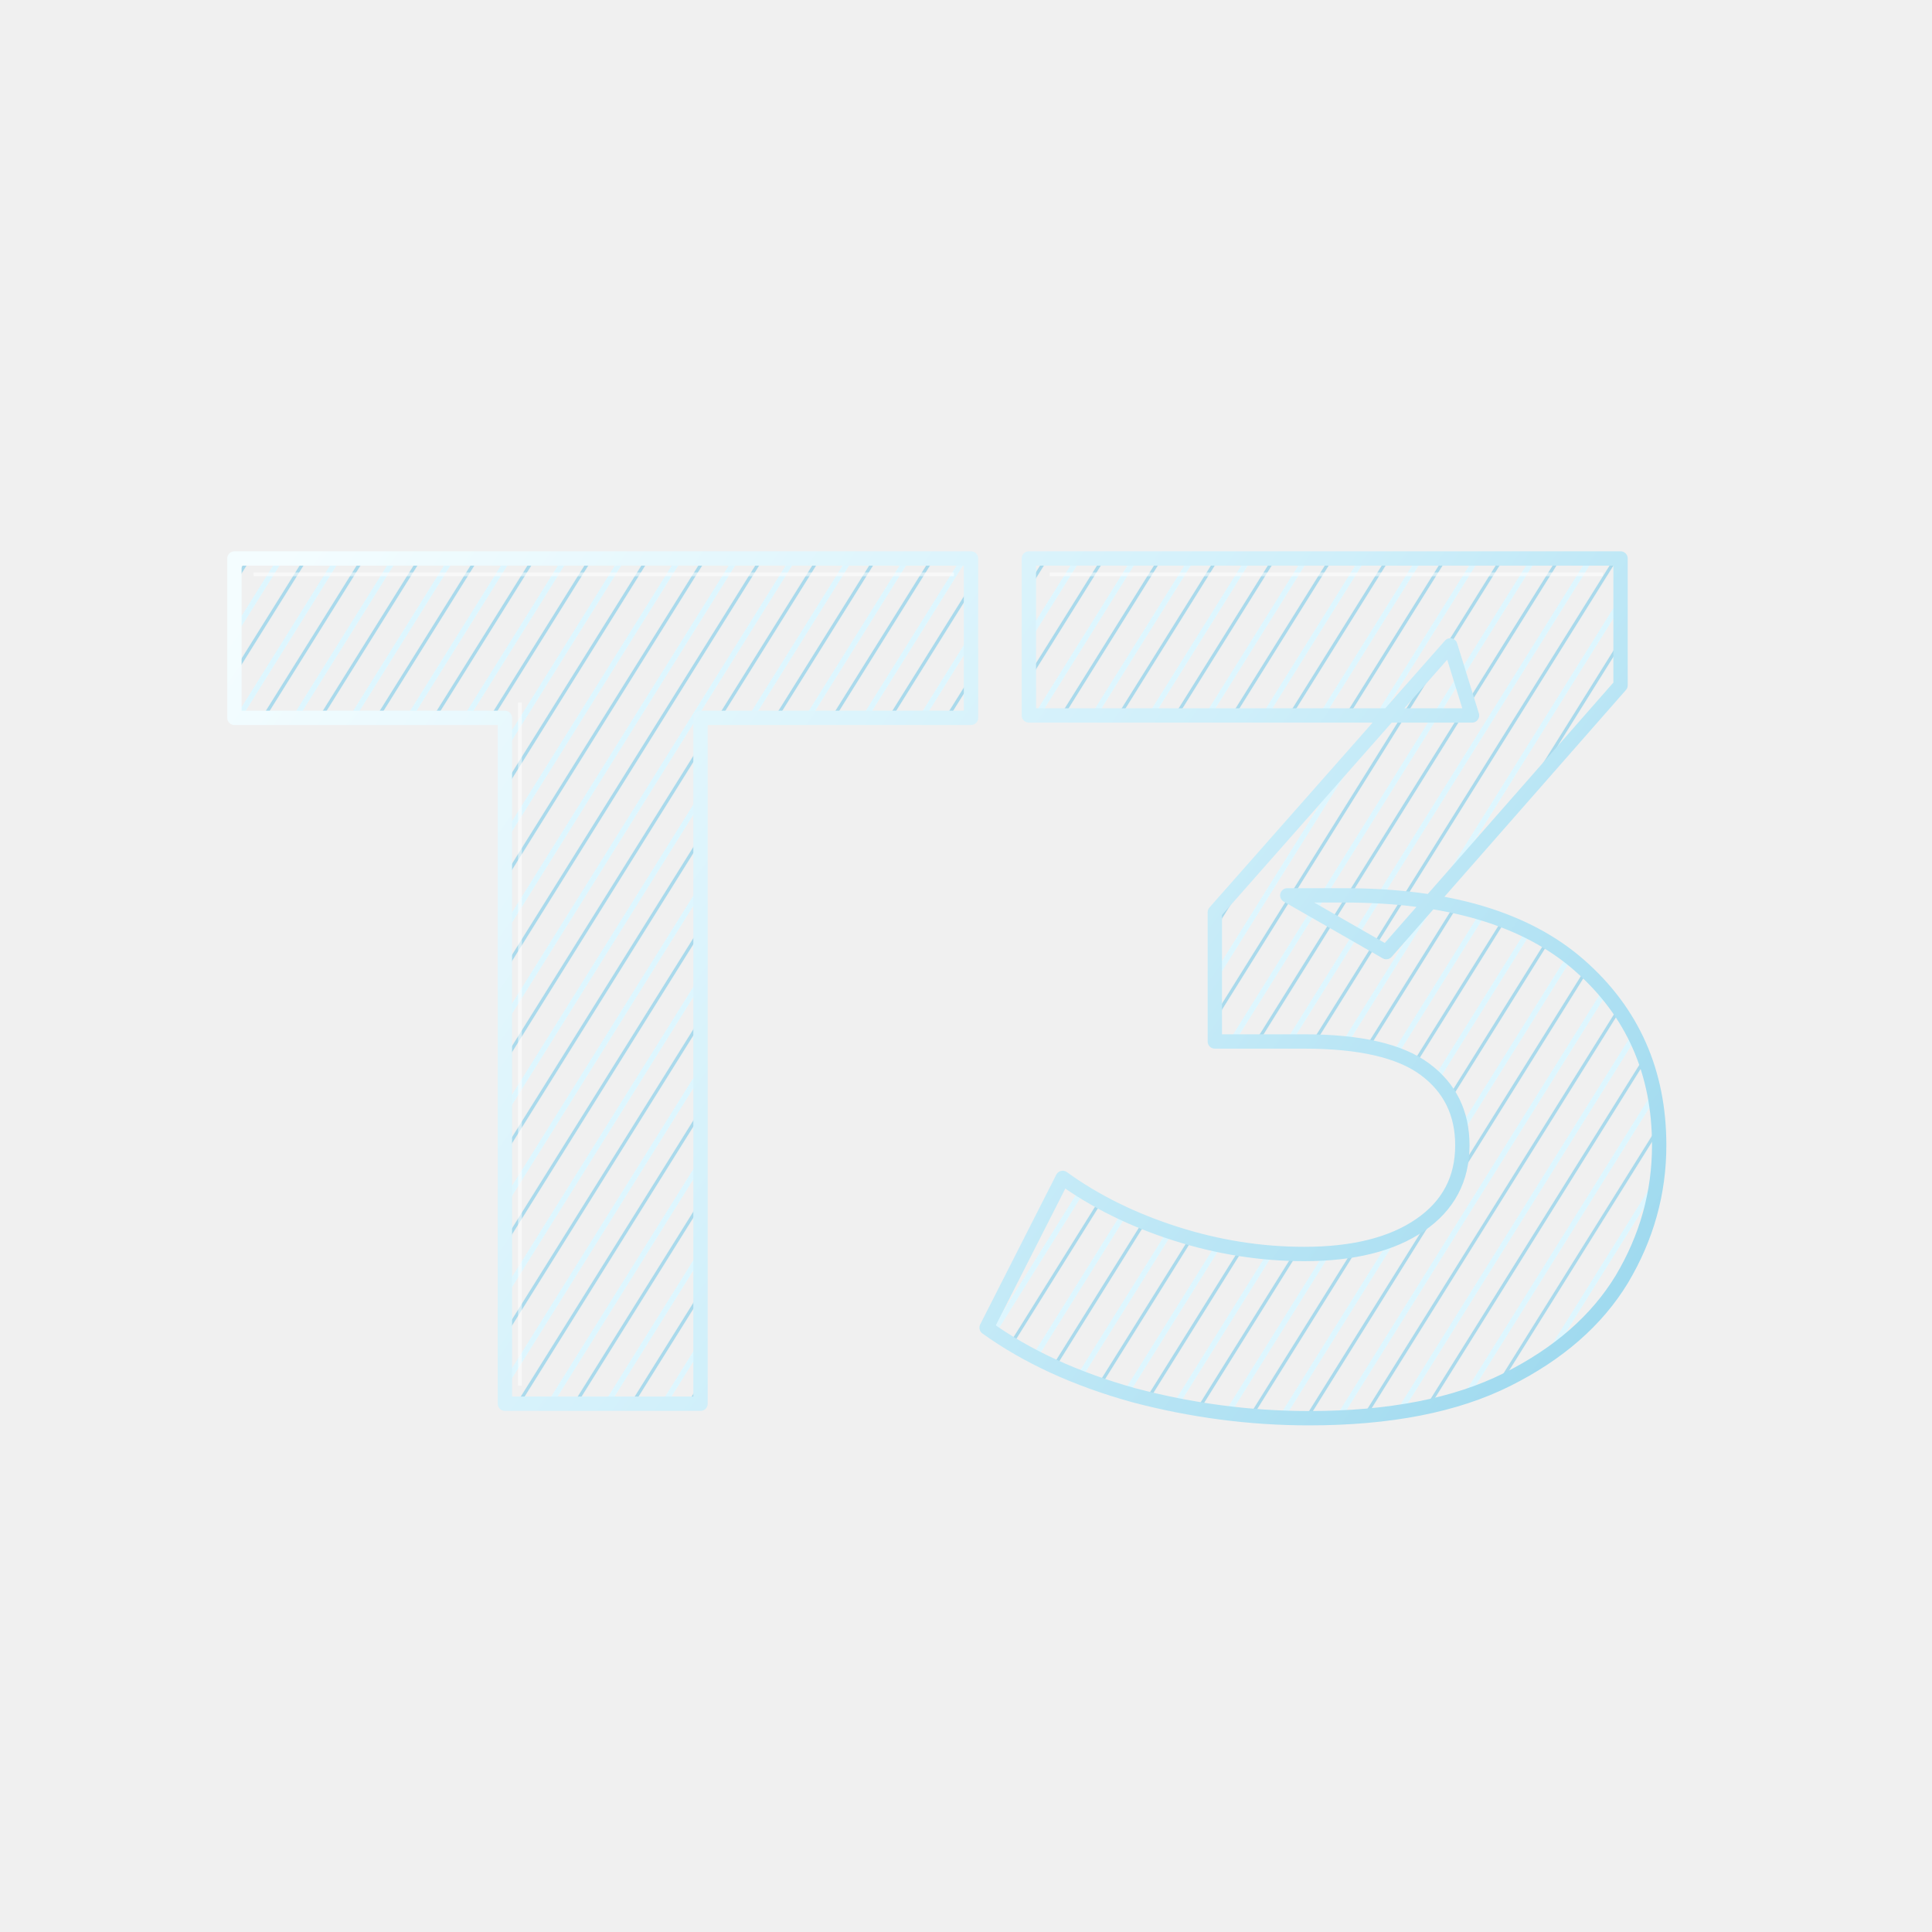
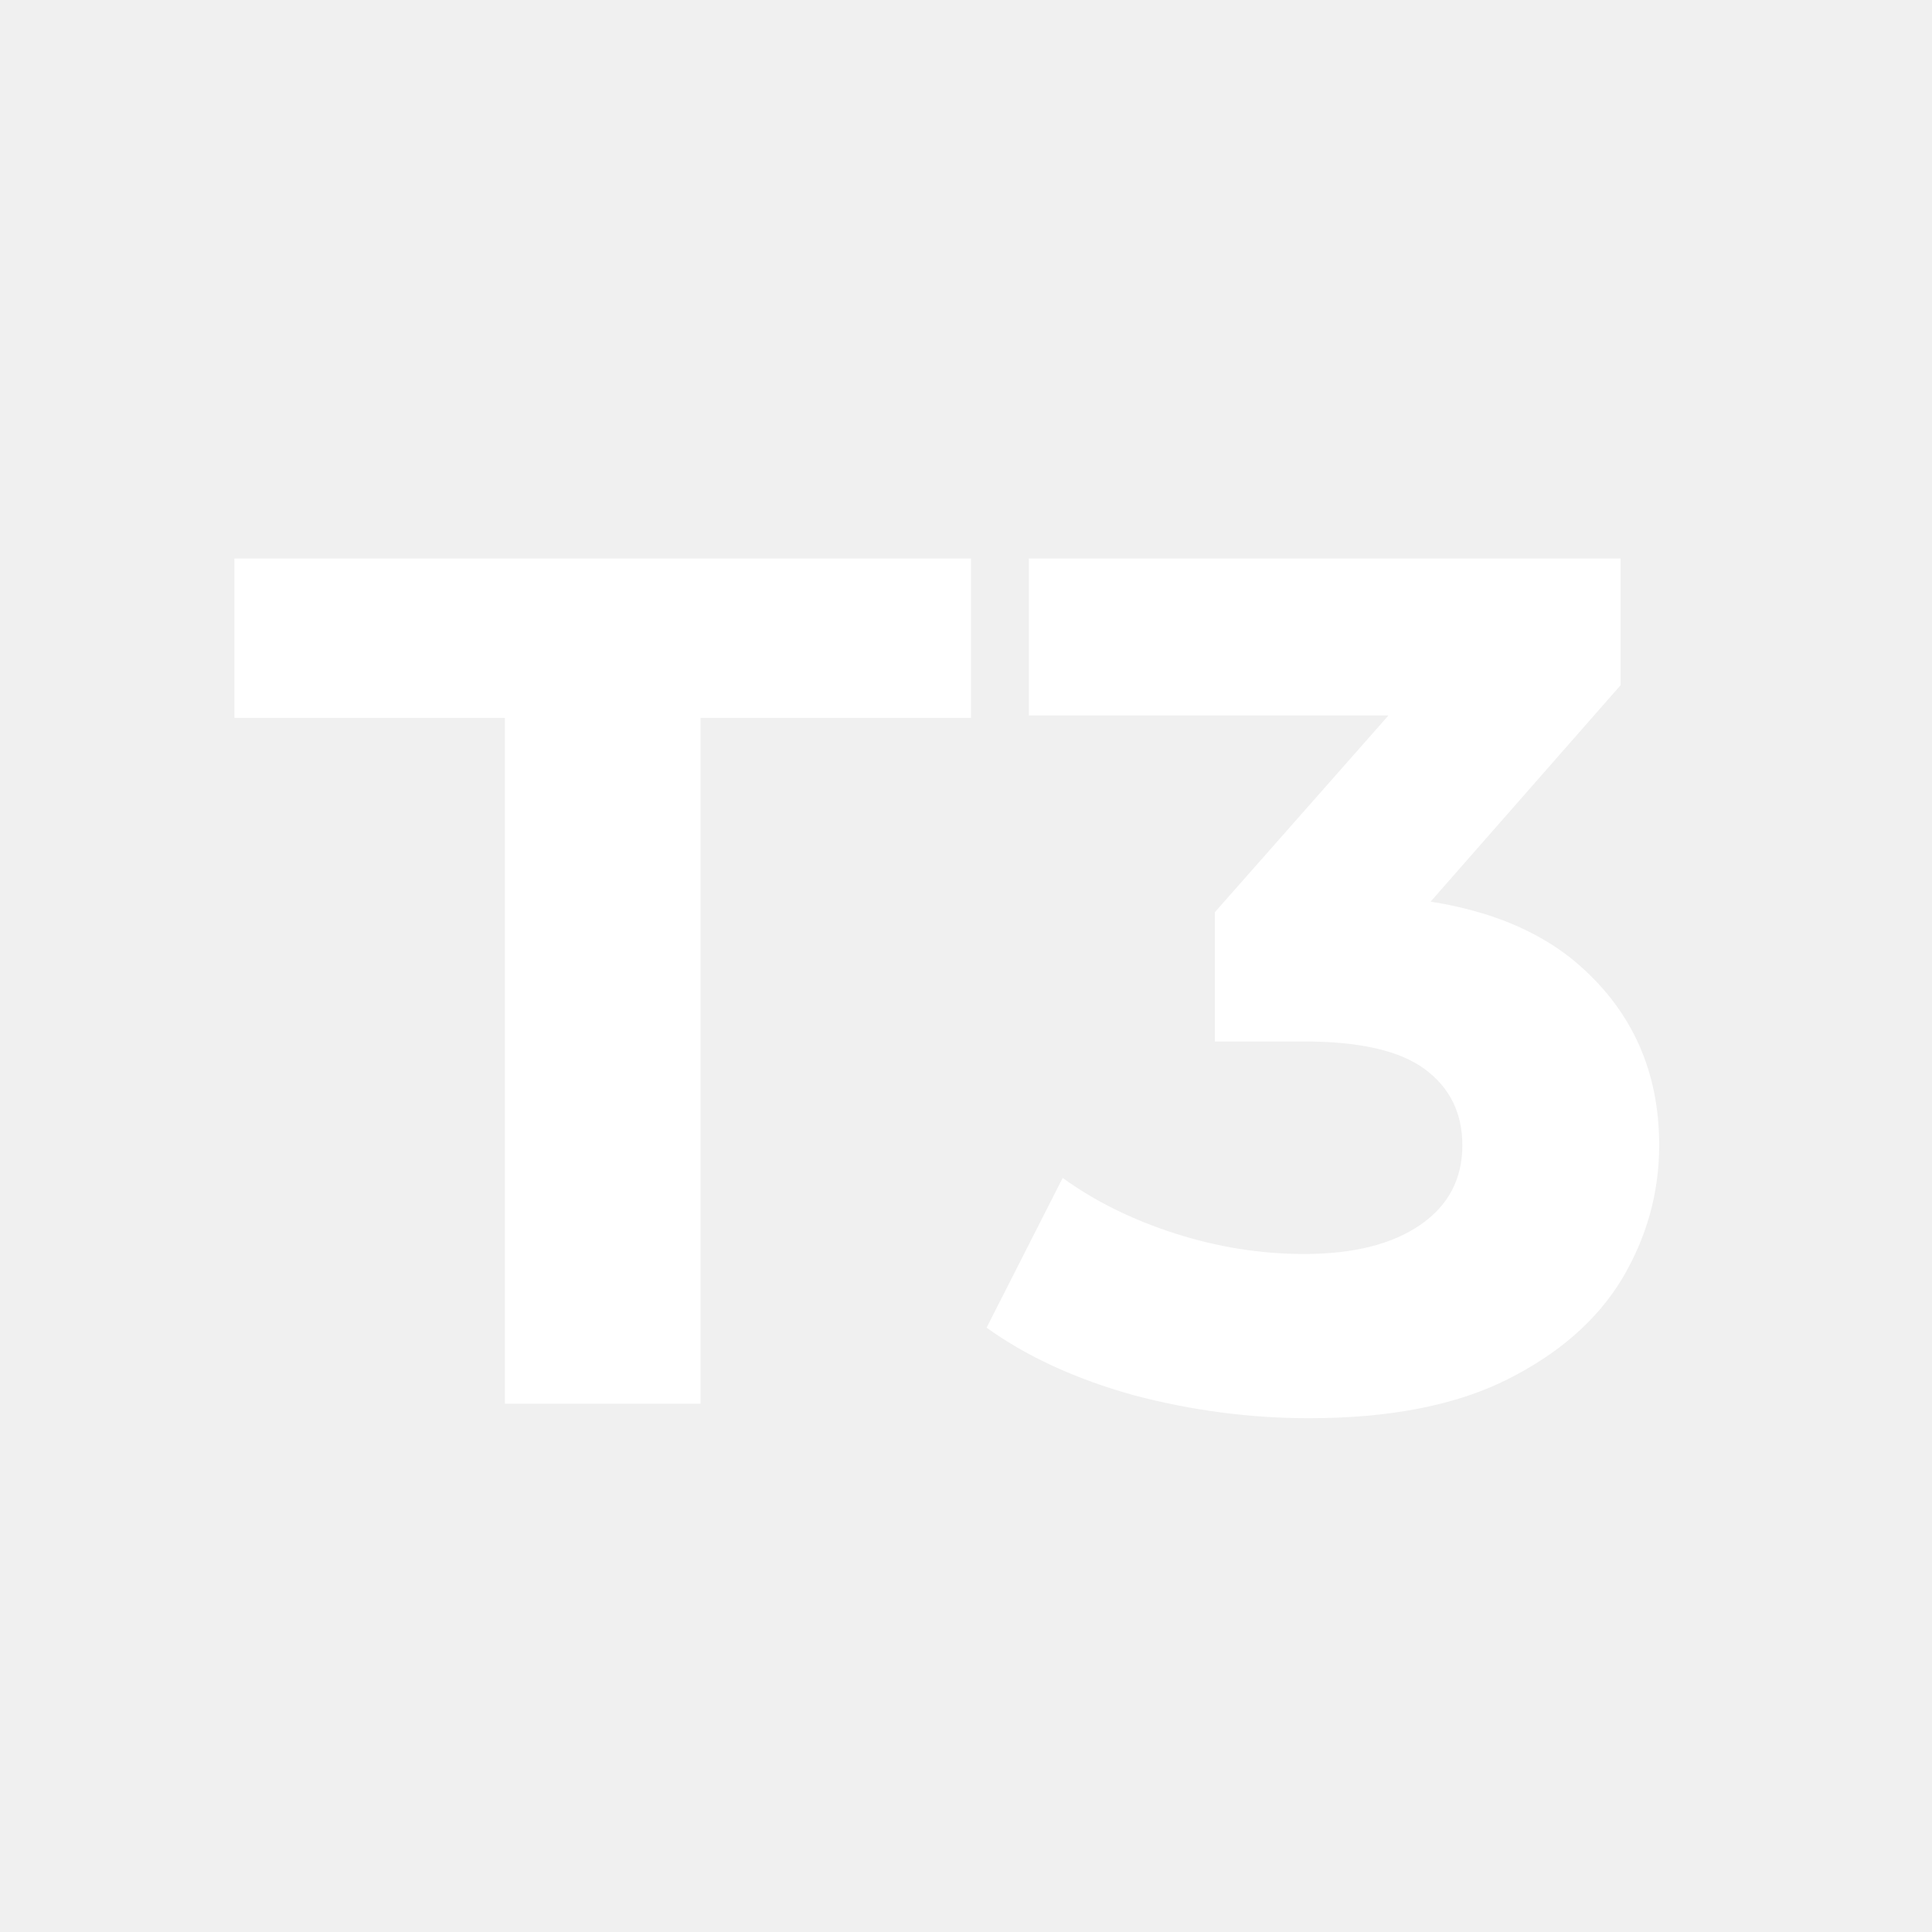
<svg xmlns="http://www.w3.org/2000/svg" width="128" height="128" viewBox="0 0 128 128" fill="none">
-   <defs>
-     <pattern id="hatch" width="3.2" height="3.2" patternUnits="userSpaceOnUse" patternTransform="rotate(32)">
-       <path d="M0 0V3.2" stroke="#DDF7FF" stroke-width="0.72" opacity="0.94" />
-       <path d="M1.6 0V3.2" stroke="#78C9E8" stroke-width="0.22" opacity="0.58" />
-     </pattern>
-     <linearGradient id="lineGlow" x1="20" y1="35" x2="104" y2="96" gradientUnits="userSpaceOnUse">
-       <stop stop-color="#F4FDFF" />
-       <stop offset="0.55" stop-color="#CFEFFA" />
-       <stop offset="1" stop-color="#9CD8EE" />
-     </linearGradient>
-   </defs>
-   <path d="M33.451 93V47.56H15.531V37H64.331V47.56H46.411V93H33.451ZM86.725 93.96C82.832 93.96 78.965 93.453 75.125 92.44C71.285 91.373 68.032 89.88 65.365 87.96L70.405 78.04C72.539 79.587 75.019 80.813 77.845 81.72C80.672 82.627 83.525 83.08 86.405 83.08C89.659 83.08 92.219 82.44 94.085 81.16C95.952 79.88 96.885 78.12 96.885 75.88C96.885 73.747 96.059 72.067 94.405 70.84C92.752 69.613 90.085 69 86.405 69H80.485V60.44L96.085 42.76L97.525 47.4H68.165V37H107.365V45.4L91.845 63.08L85.285 59.32H89.045C95.925 59.32 101.125 60.867 104.645 63.96C108.165 67.053 109.925 71.027 109.925 75.88C109.925 79.027 109.099 81.987 107.445 84.76C105.792 87.48 103.259 89.693 99.845 91.4C96.432 93.107 92.059 93.96 86.725 93.96Z" fill="url(#hatch)" stroke="url(#lineGlow)" stroke-width="0.95" stroke-linejoin="round" />
-   <path d="M34.45 91.8V46.55M16.8 38.05H63.2M69.55 38.05H106.2" stroke="#FFFFFF" stroke-width="0.25" opacity="0.55" />
+   <path d="M33.451 93V47.56H15.531V37H64.331V47.56H46.411V93H33.451ZM86.725 93.96C82.832 93.96 78.965 93.453 75.125 92.44C71.285 91.373 68.032 89.88 65.365 87.96L70.405 78.04C72.539 79.587 75.019 80.813 77.845 81.72C80.672 82.627 83.525 83.08 86.405 83.08C89.659 83.08 92.219 82.44 94.085 81.16C95.952 79.88 96.885 78.12 96.885 75.88C96.885 73.747 96.059 72.067 94.405 70.84C92.752 69.613 90.085 69 86.405 69H80.485V60.44L96.085 42.76L97.525 47.4H68.165V37H107.365V45.4L91.845 63.08L85.285 59.32H89.045C95.925 59.32 101.125 60.867 104.645 63.96C108.165 67.053 109.925 71.027 109.925 75.88C109.925 79.027 109.099 81.987 107.445 84.76C105.792 87.48 103.259 89.693 99.845 91.4C96.432 93.107 92.059 93.96 86.725 93.96Z" fill="white" />
</svg>
